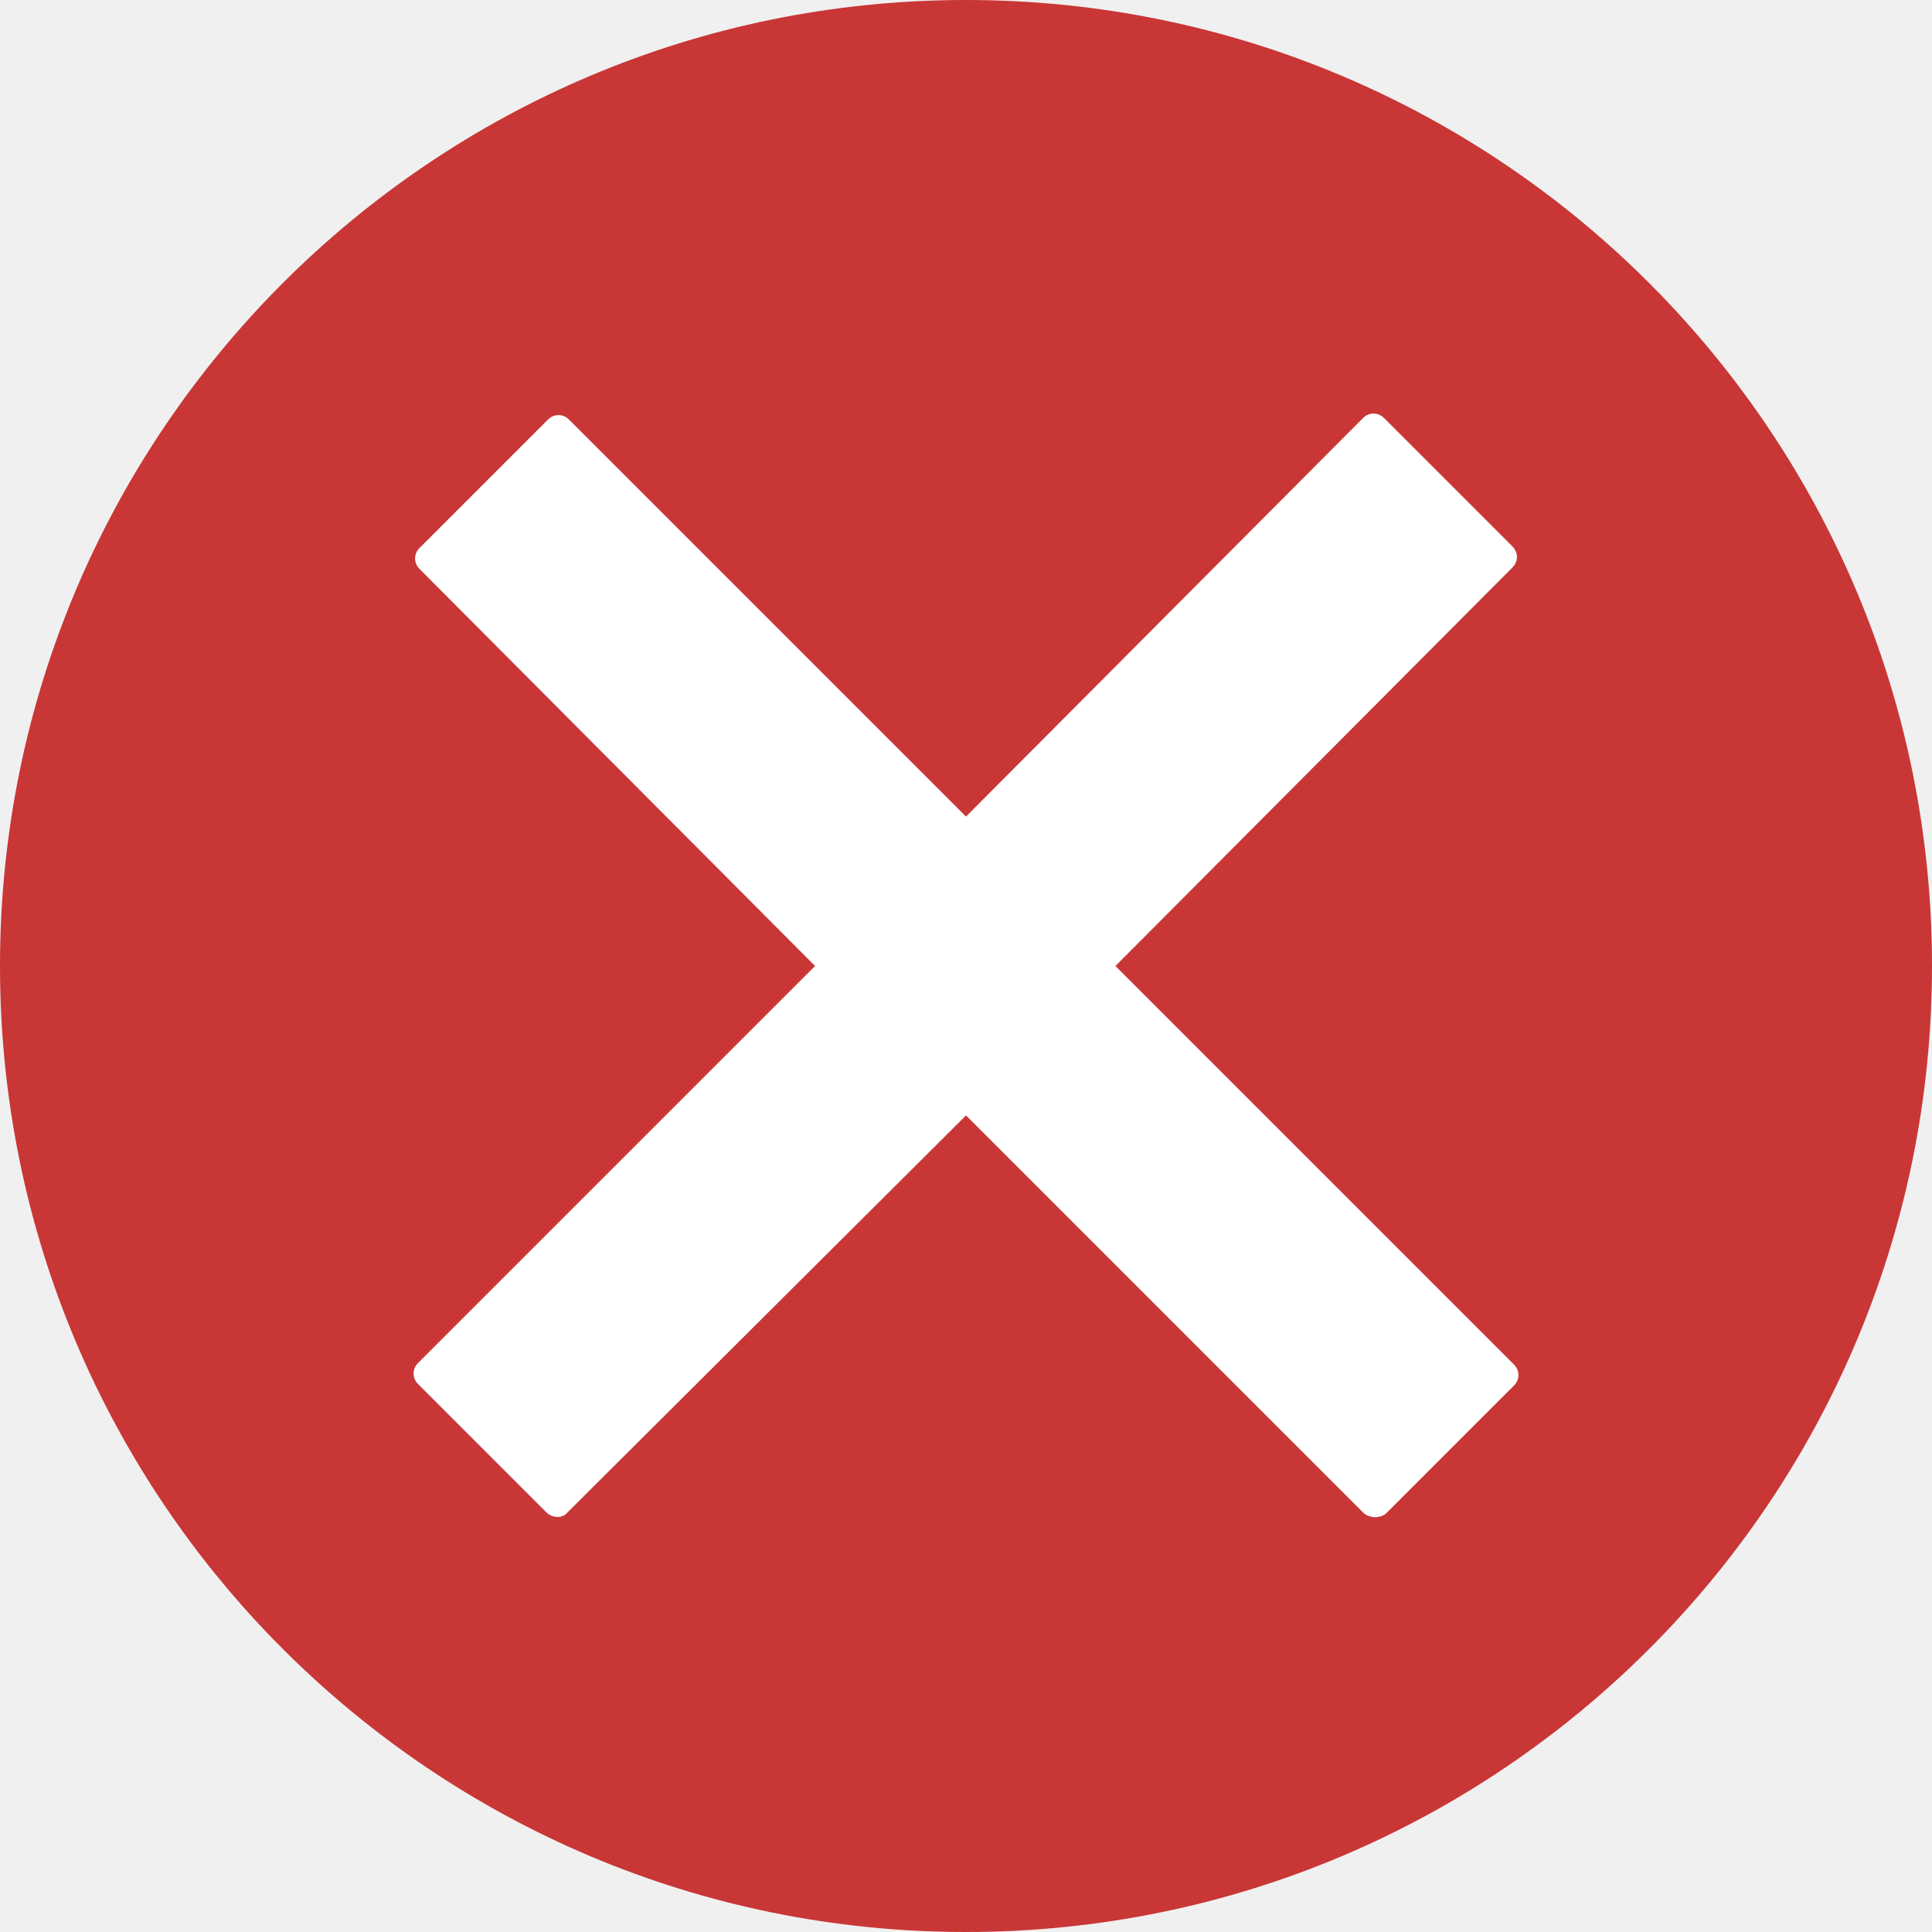
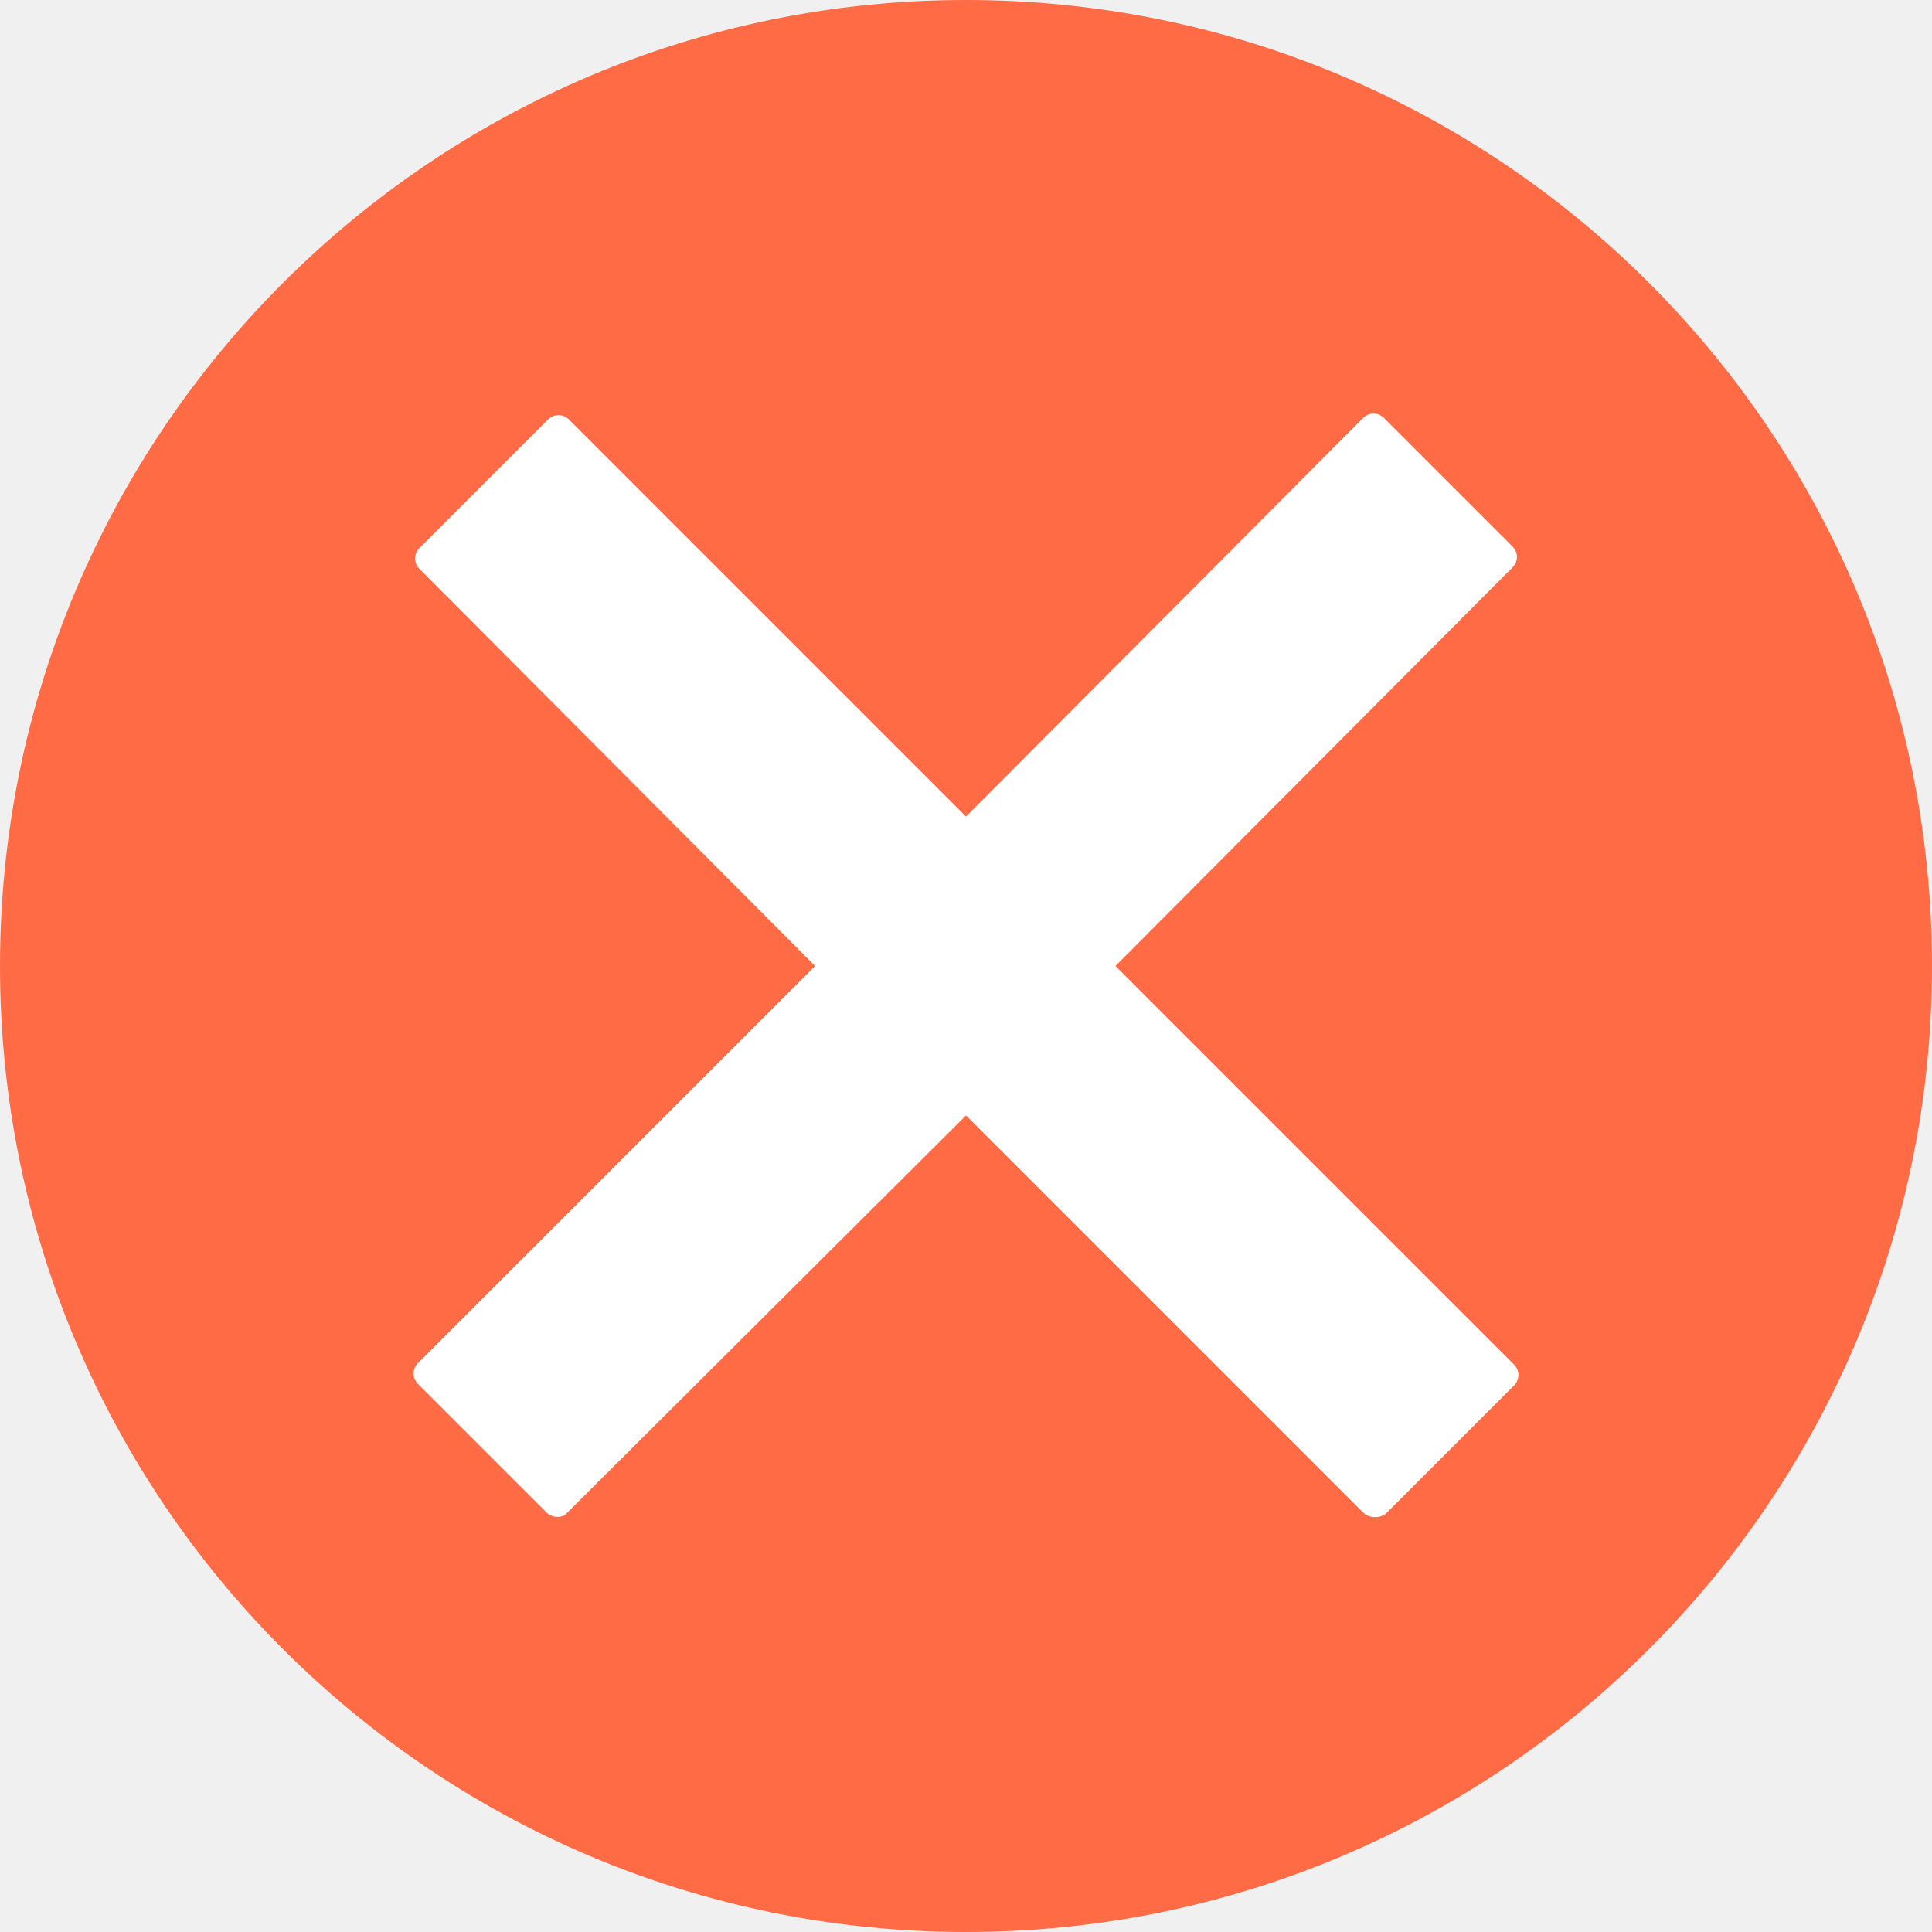
<svg xmlns="http://www.w3.org/2000/svg" id="Layer_1" style="enable-background:new 0 0 128 128;" version="1.1" viewBox="0 0 128 128" xml:space="preserve">
  <style type="text/css">
- 	.st0{fill:#C93636;}
+ 	.st0{fill:#ff6b45;}
	.st1{fill:#FFFFFF;}
</style>
  <circle class="st0" cx="64" cy="64" r="64" />
  <path class="st1" d="M100.3,90.4L73.9,64l26.3-26.4c0.4-0.4,0.4-1,0-1.4l-8.5-8.5c-0.4-0.4-1-0.4-1.4,0L64,54.1L37.7,27.8  c-0.4-0.4-1-0.4-1.4,0l-8.5,8.5c-0.4,0.4-0.4,1,0,1.4L54,64L27.7,90.3c-0.4,0.4-0.4,1,0,1.4l8.5,8.5c0.4,0.4,1.1,0.4,1.4,0L64,73.9  l26.3,26.3c0.4,0.4,1.1,0.4,1.5,0.1l8.5-8.5C100.7,91.4,100.7,90.8,100.3,90.4z" />
</svg>
